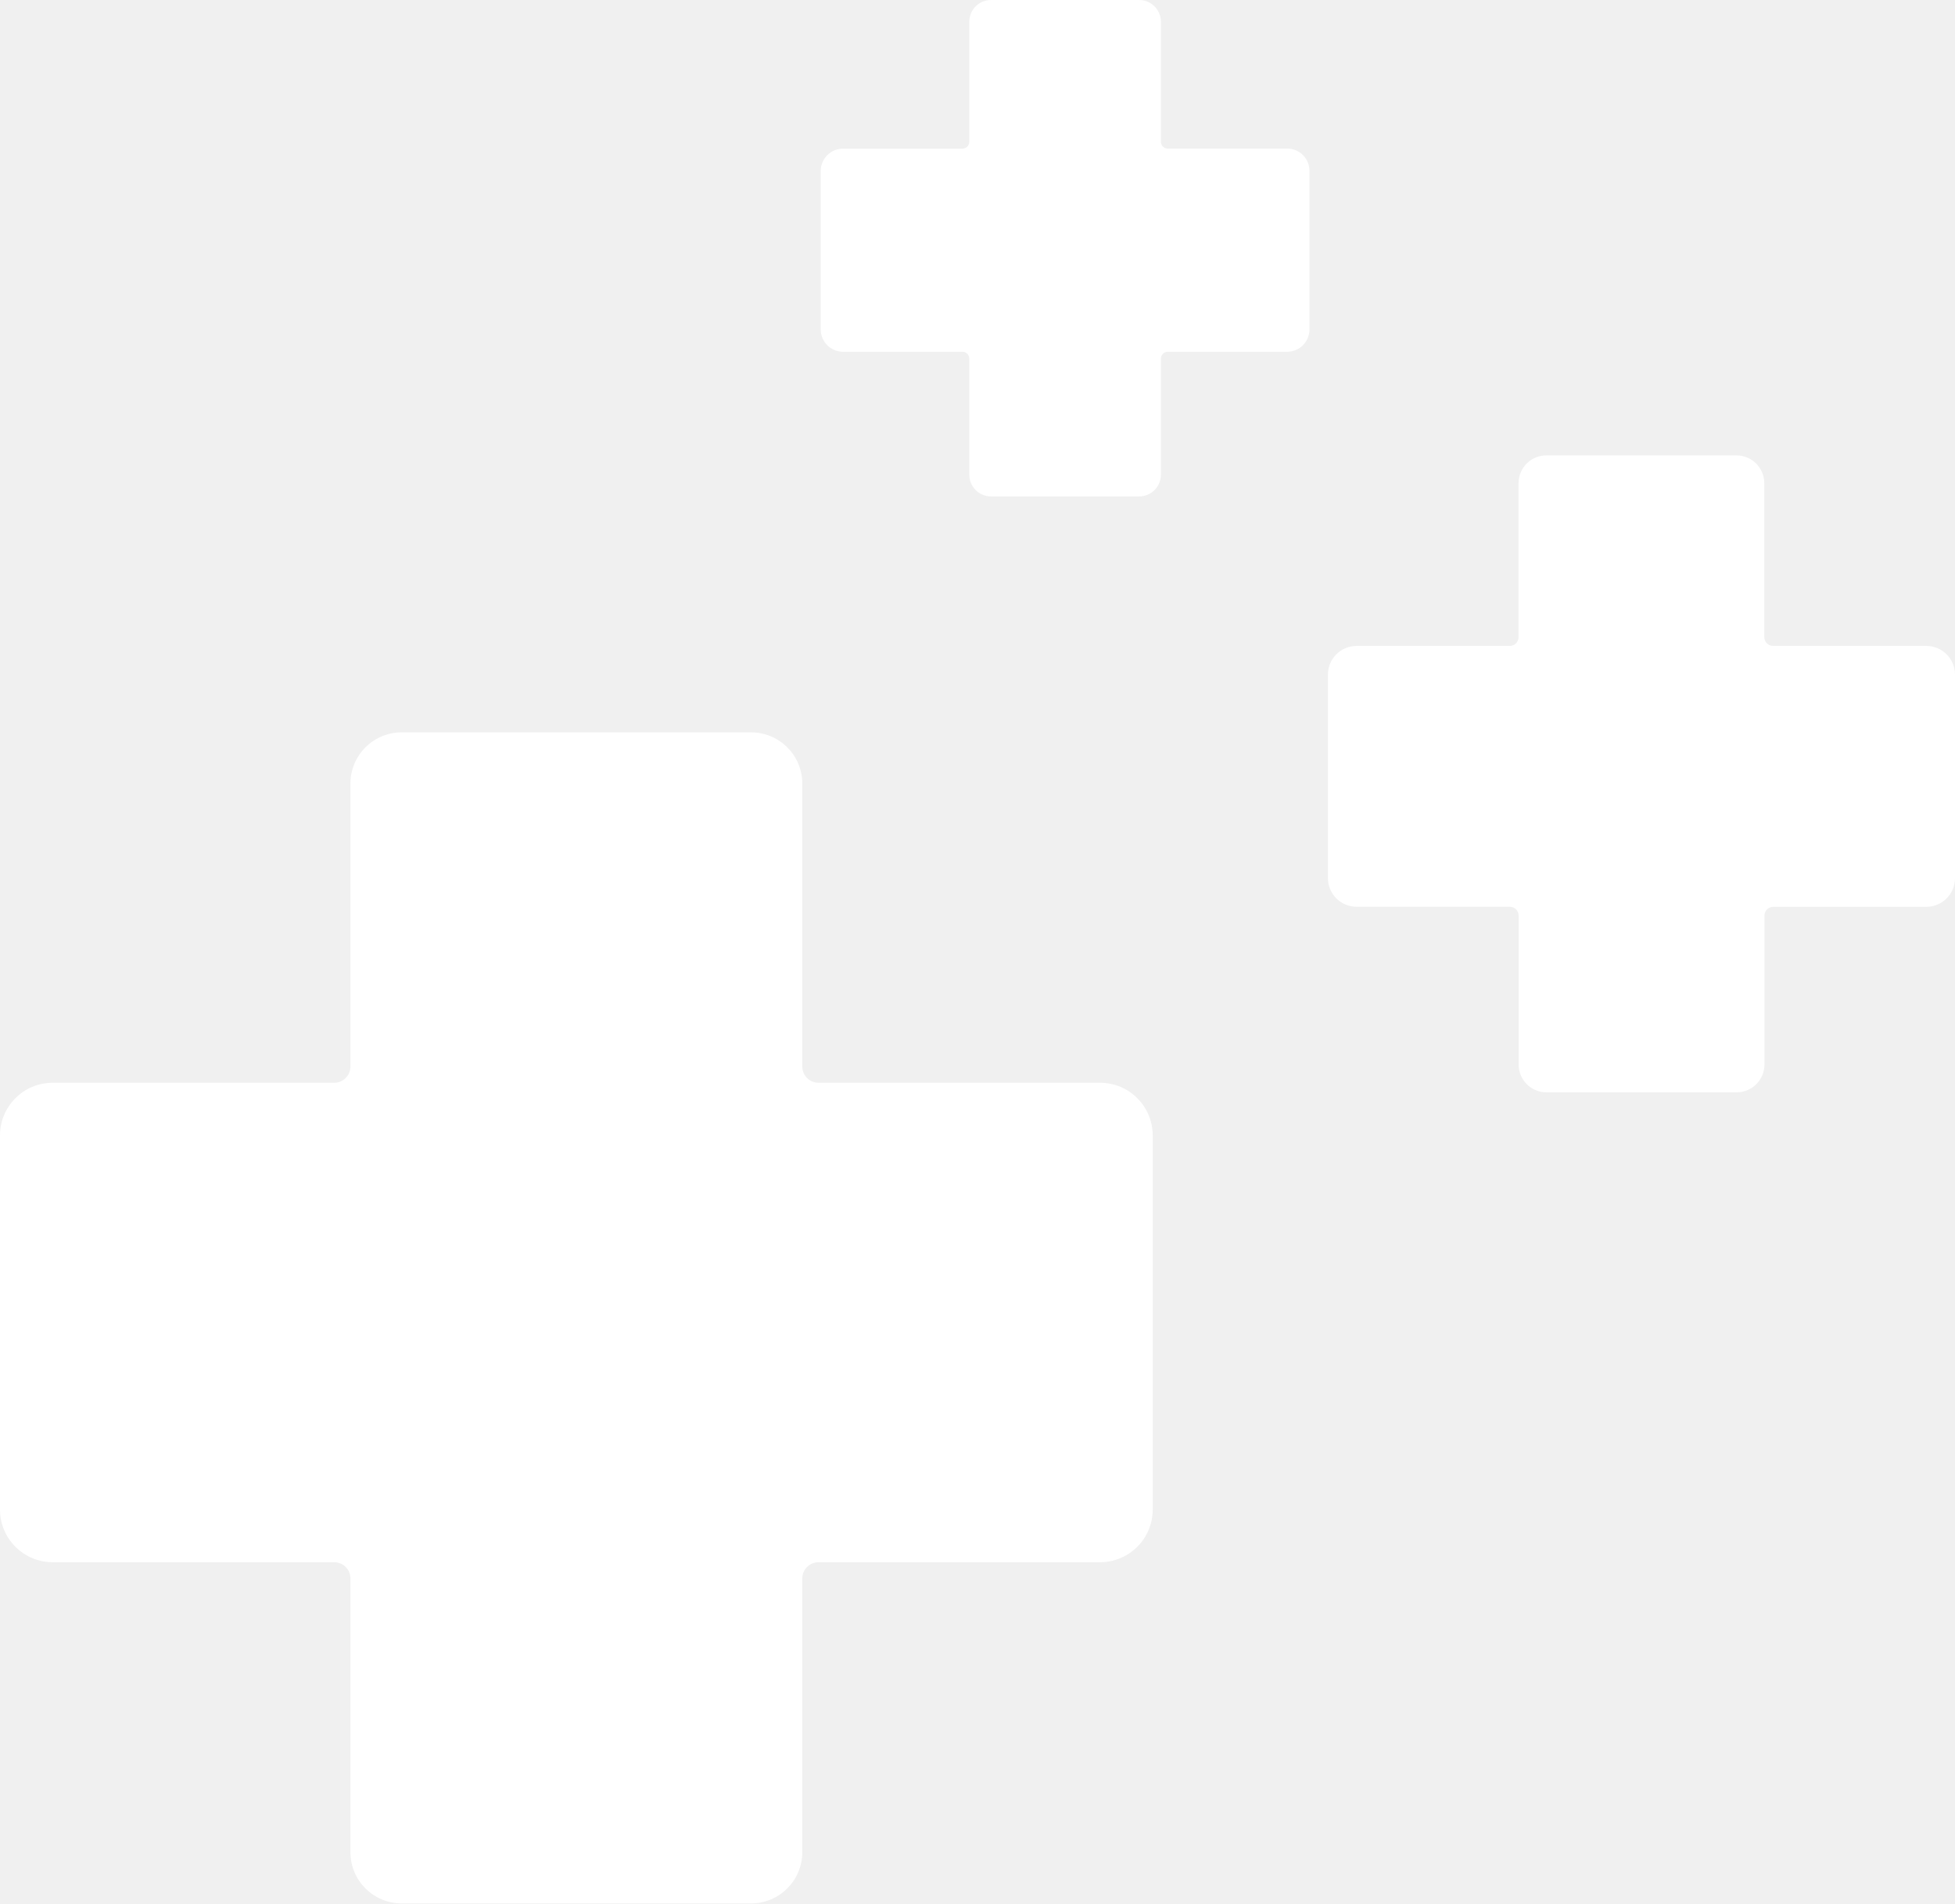
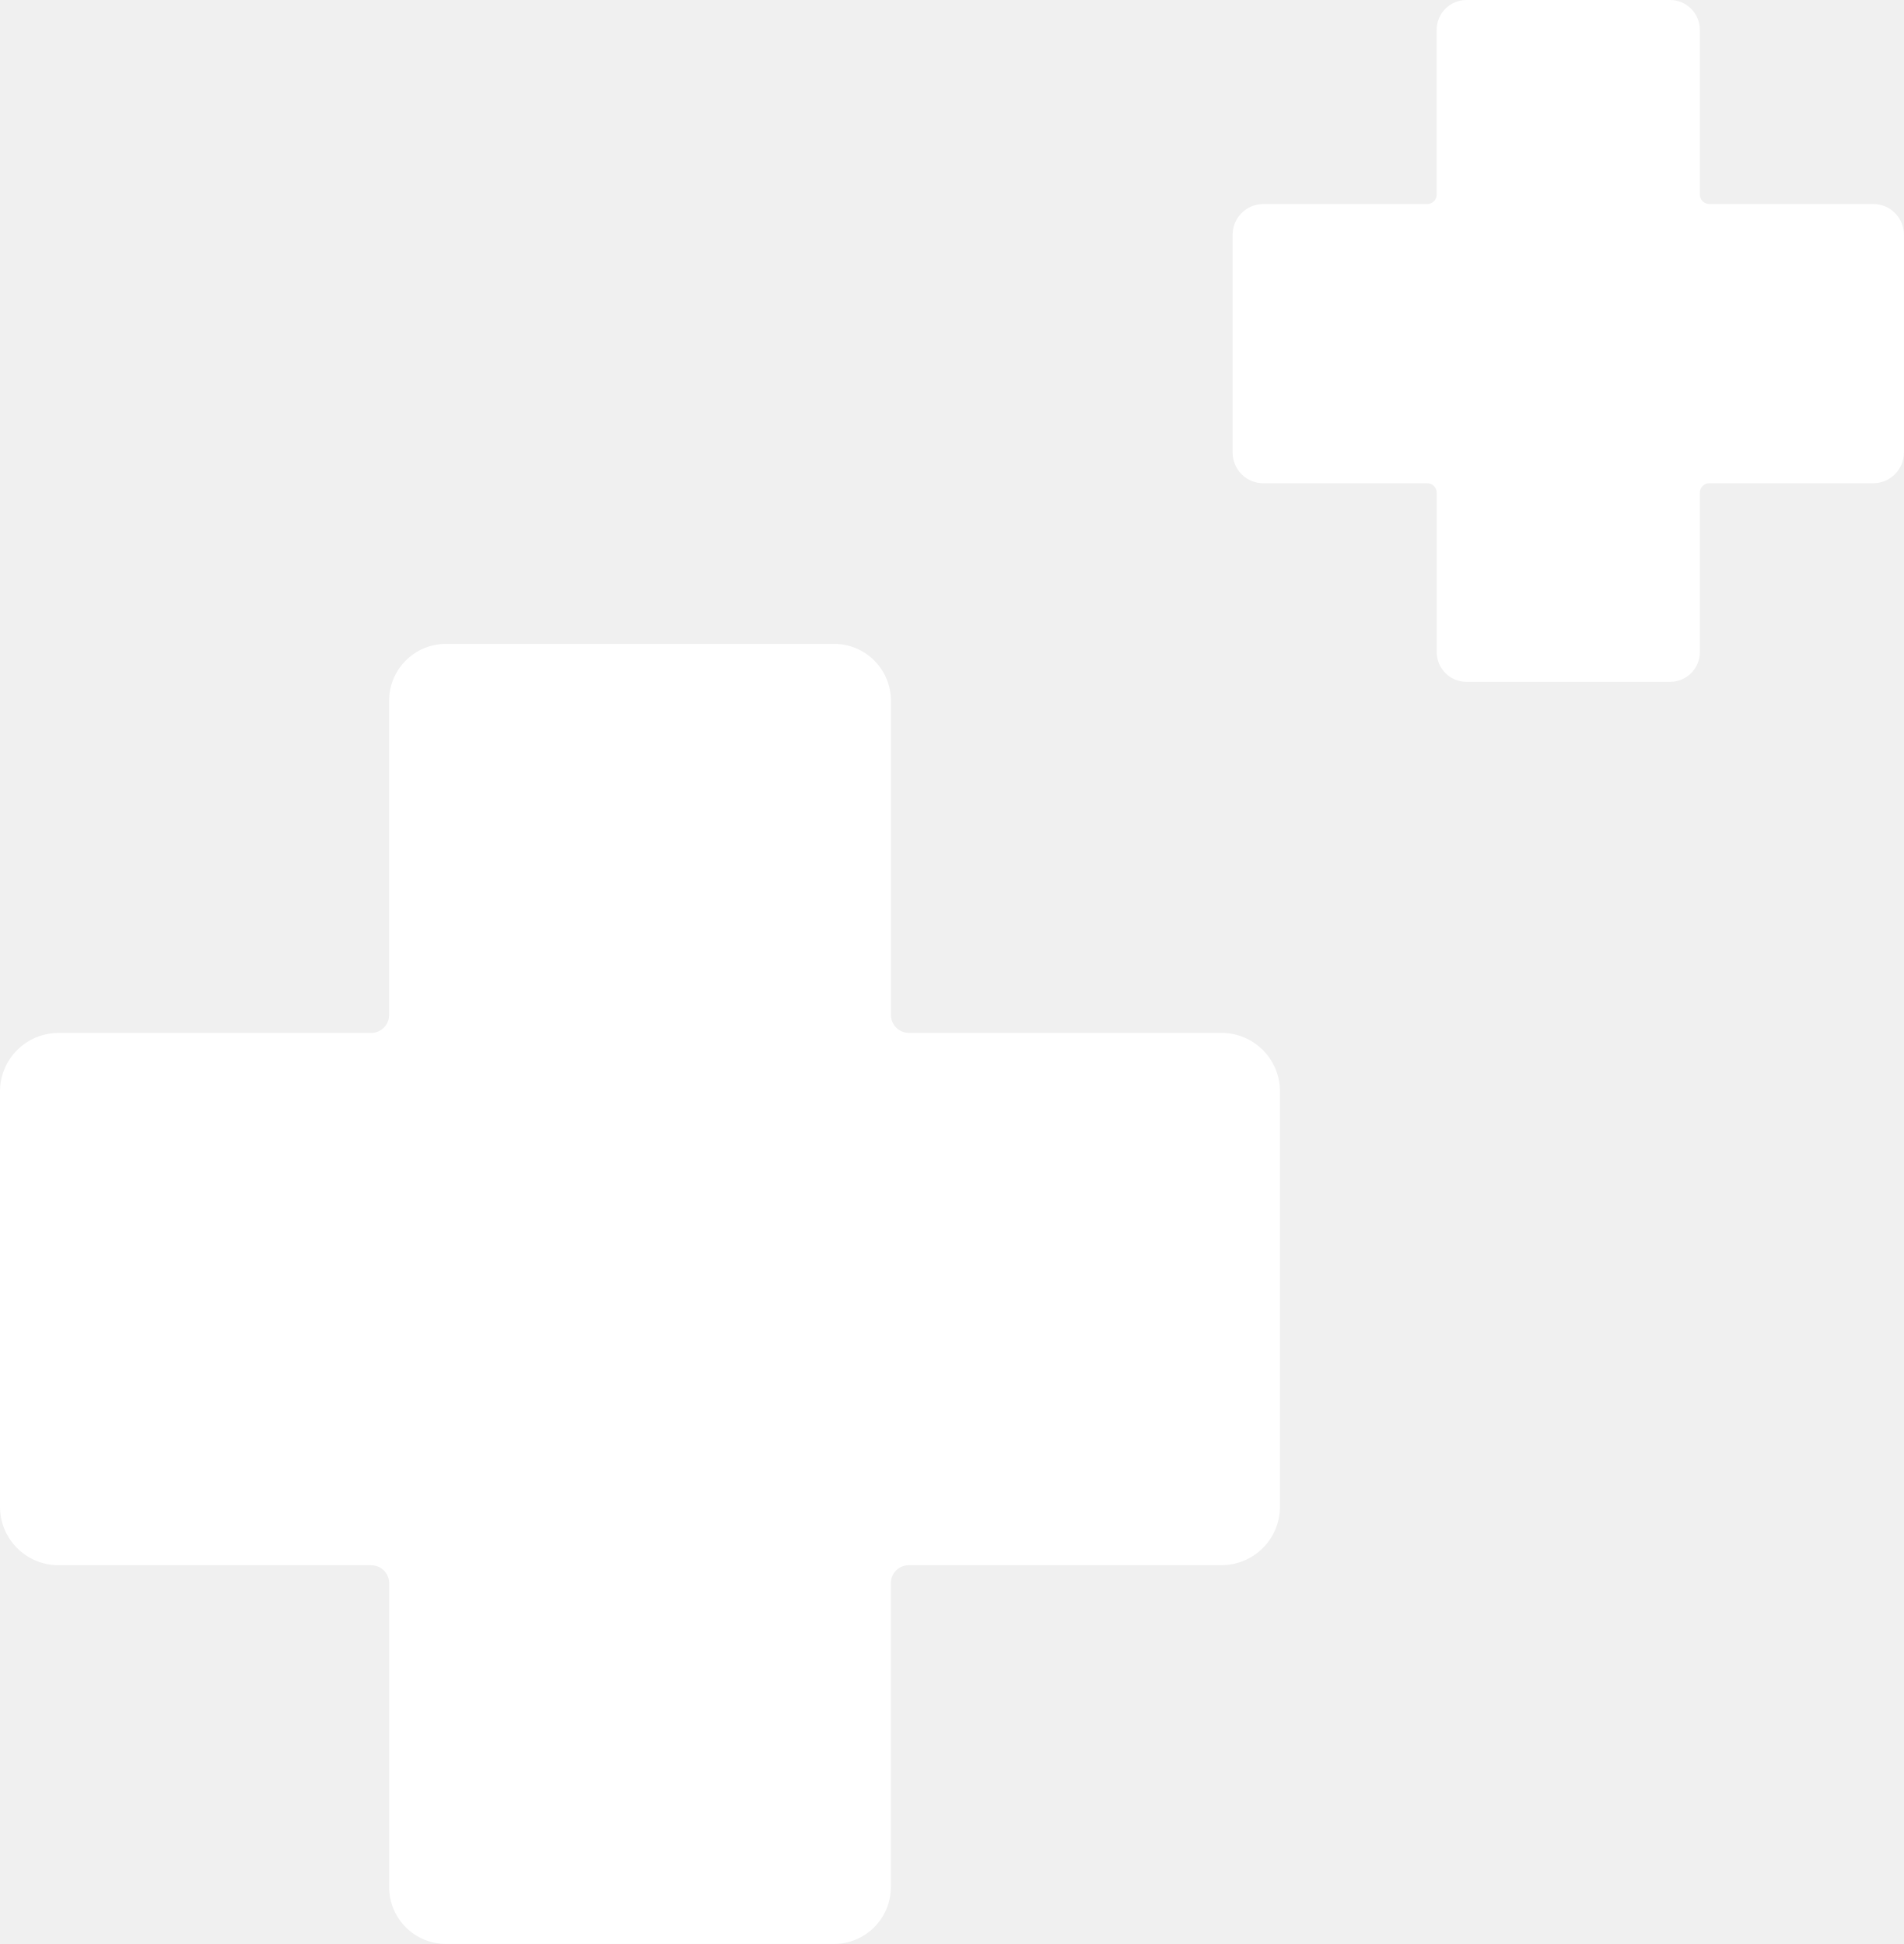
- <svg xmlns="http://www.w3.org/2000/svg" id="Layer_1" data-name="Layer 1" viewBox="0 0 1054.24 1026.51">
+ <svg xmlns="http://www.w3.org/2000/svg" id="Layer_1" data-name="Layer 1" viewBox="0 0 1013.06 1034.62">
  <defs>
    <style>.cls-1{fill:#fff;}</style>
  </defs>
-   <path class="cls-1" d="M634.36,629.76V831.5a28.41,28.41,0,0,1-28.42,28.42H454.13a8.73,8.73,0,0,0-8.73,8.74v147.63a27.63,27.63,0,0,1-27.63,27.63H229.35a27.63,27.63,0,0,1-27.62-27.63V868.66a8.73,8.73,0,0,0-8.73-8.74H41.18A28.41,28.41,0,0,1,12.76,831.5V629.76a28.41,28.41,0,0,1,28.42-28.42H193a8.73,8.73,0,0,0,8.73-8.73V440a27.63,27.63,0,0,1,27.62-27.63H417.77A27.63,27.63,0,0,1,445.4,440V592.61a8.73,8.73,0,0,0,8.73,8.73H605.94A28.41,28.41,0,0,1,634.36,629.76Z" transform="translate(-12.76 -17.41)" />
-   <path class="cls-1" d="M1067,381.23V491a15.46,15.46,0,0,1-15.46,15.46H969a4.75,4.75,0,0,0-4.75,4.75V591.5a15,15,0,0,1-15,15H846.68a15,15,0,0,1-15-15V511.18a4.75,4.75,0,0,0-4.75-4.75H744.31A15.46,15.46,0,0,1,728.85,491V381.23a15.47,15.47,0,0,1,15.46-15.47H826.9a4.75,4.75,0,0,0,4.75-4.75V278a15,15,0,0,1,15-15h102.5a15,15,0,0,1,15,15v83a4.75,4.75,0,0,0,4.75,4.75h82.59A15.47,15.47,0,0,1,1067,381.23Z" transform="translate(-12.76 -17.41)" />
-   <path class="cls-1" d="M718.9,109.58v85.54a12.05,12.05,0,0,1-12,12H642.48a3.7,3.7,0,0,0-3.7,3.7v62.6a11.71,11.71,0,0,1-11.71,11.71H547.18a11.72,11.72,0,0,1-11.72-11.71v-62.6a3.7,3.7,0,0,0-3.7-3.7H467.39a12.06,12.06,0,0,1-12.05-12V109.58a12.05,12.05,0,0,1,12.05-12h64.37a3.7,3.7,0,0,0,3.7-3.7V29.12a11.72,11.72,0,0,1,11.72-11.71h79.88a11.72,11.72,0,0,1,11.72,11.71V93.83a3.7,3.7,0,0,0,3.7,3.7h64.37A12,12,0,0,1,718.9,109.58Z" transform="translate(-12.76 -17.41)" />
+   <path class="cls-1" d="M715,603.37v221a31.14,31.14,0,0,1-31.14,31.14H517.51a9.56,9.56,0,0,0-9.56,9.57v161.75a30.27,30.27,0,0,1-30.27,30.27H271.25A30.27,30.27,0,0,1,241,1026.86V865.11a9.57,9.57,0,0,0-9.57-9.57H65.08A31.14,31.14,0,0,1,33.94,824.4v-221a31.14,31.14,0,0,1,31.14-31.14H231.41a9.58,9.58,0,0,0,9.57-9.57V395.46a30.27,30.27,0,0,1,30.27-30.27H477.68A30.27,30.27,0,0,1,508,395.46v167.2a9.57,9.57,0,0,0,9.56,9.57H683.84A31.14,31.14,0,0,1,715,603.37Z" transform="translate(-33.94 -22.51)" />
+   <path class="cls-1" d="M1047,147.43V263.36a16.33,16.33,0,0,1-16.33,16.33H943.43a5,5,0,0,0-5,5v84.84a15.87,15.87,0,0,1-15.87,15.87H814.27a15.88,15.88,0,0,1-15.88-15.88V284.71a5,5,0,0,0-5-5H706.14a16.33,16.33,0,0,1-16.33-16.33V147.43a16.33,16.33,0,0,1,16.33-16.33h87.24a5,5,0,0,0,5-5V38.39a15.88,15.88,0,0,1,15.88-15.88H922.54a15.88,15.88,0,0,1,15.87,15.88v87.69a5,5,0,0,0,5,5h87.24A16.33,16.33,0,0,1,1047,147.43Z" transform="translate(-33.94 -22.51)" />
</svg>
